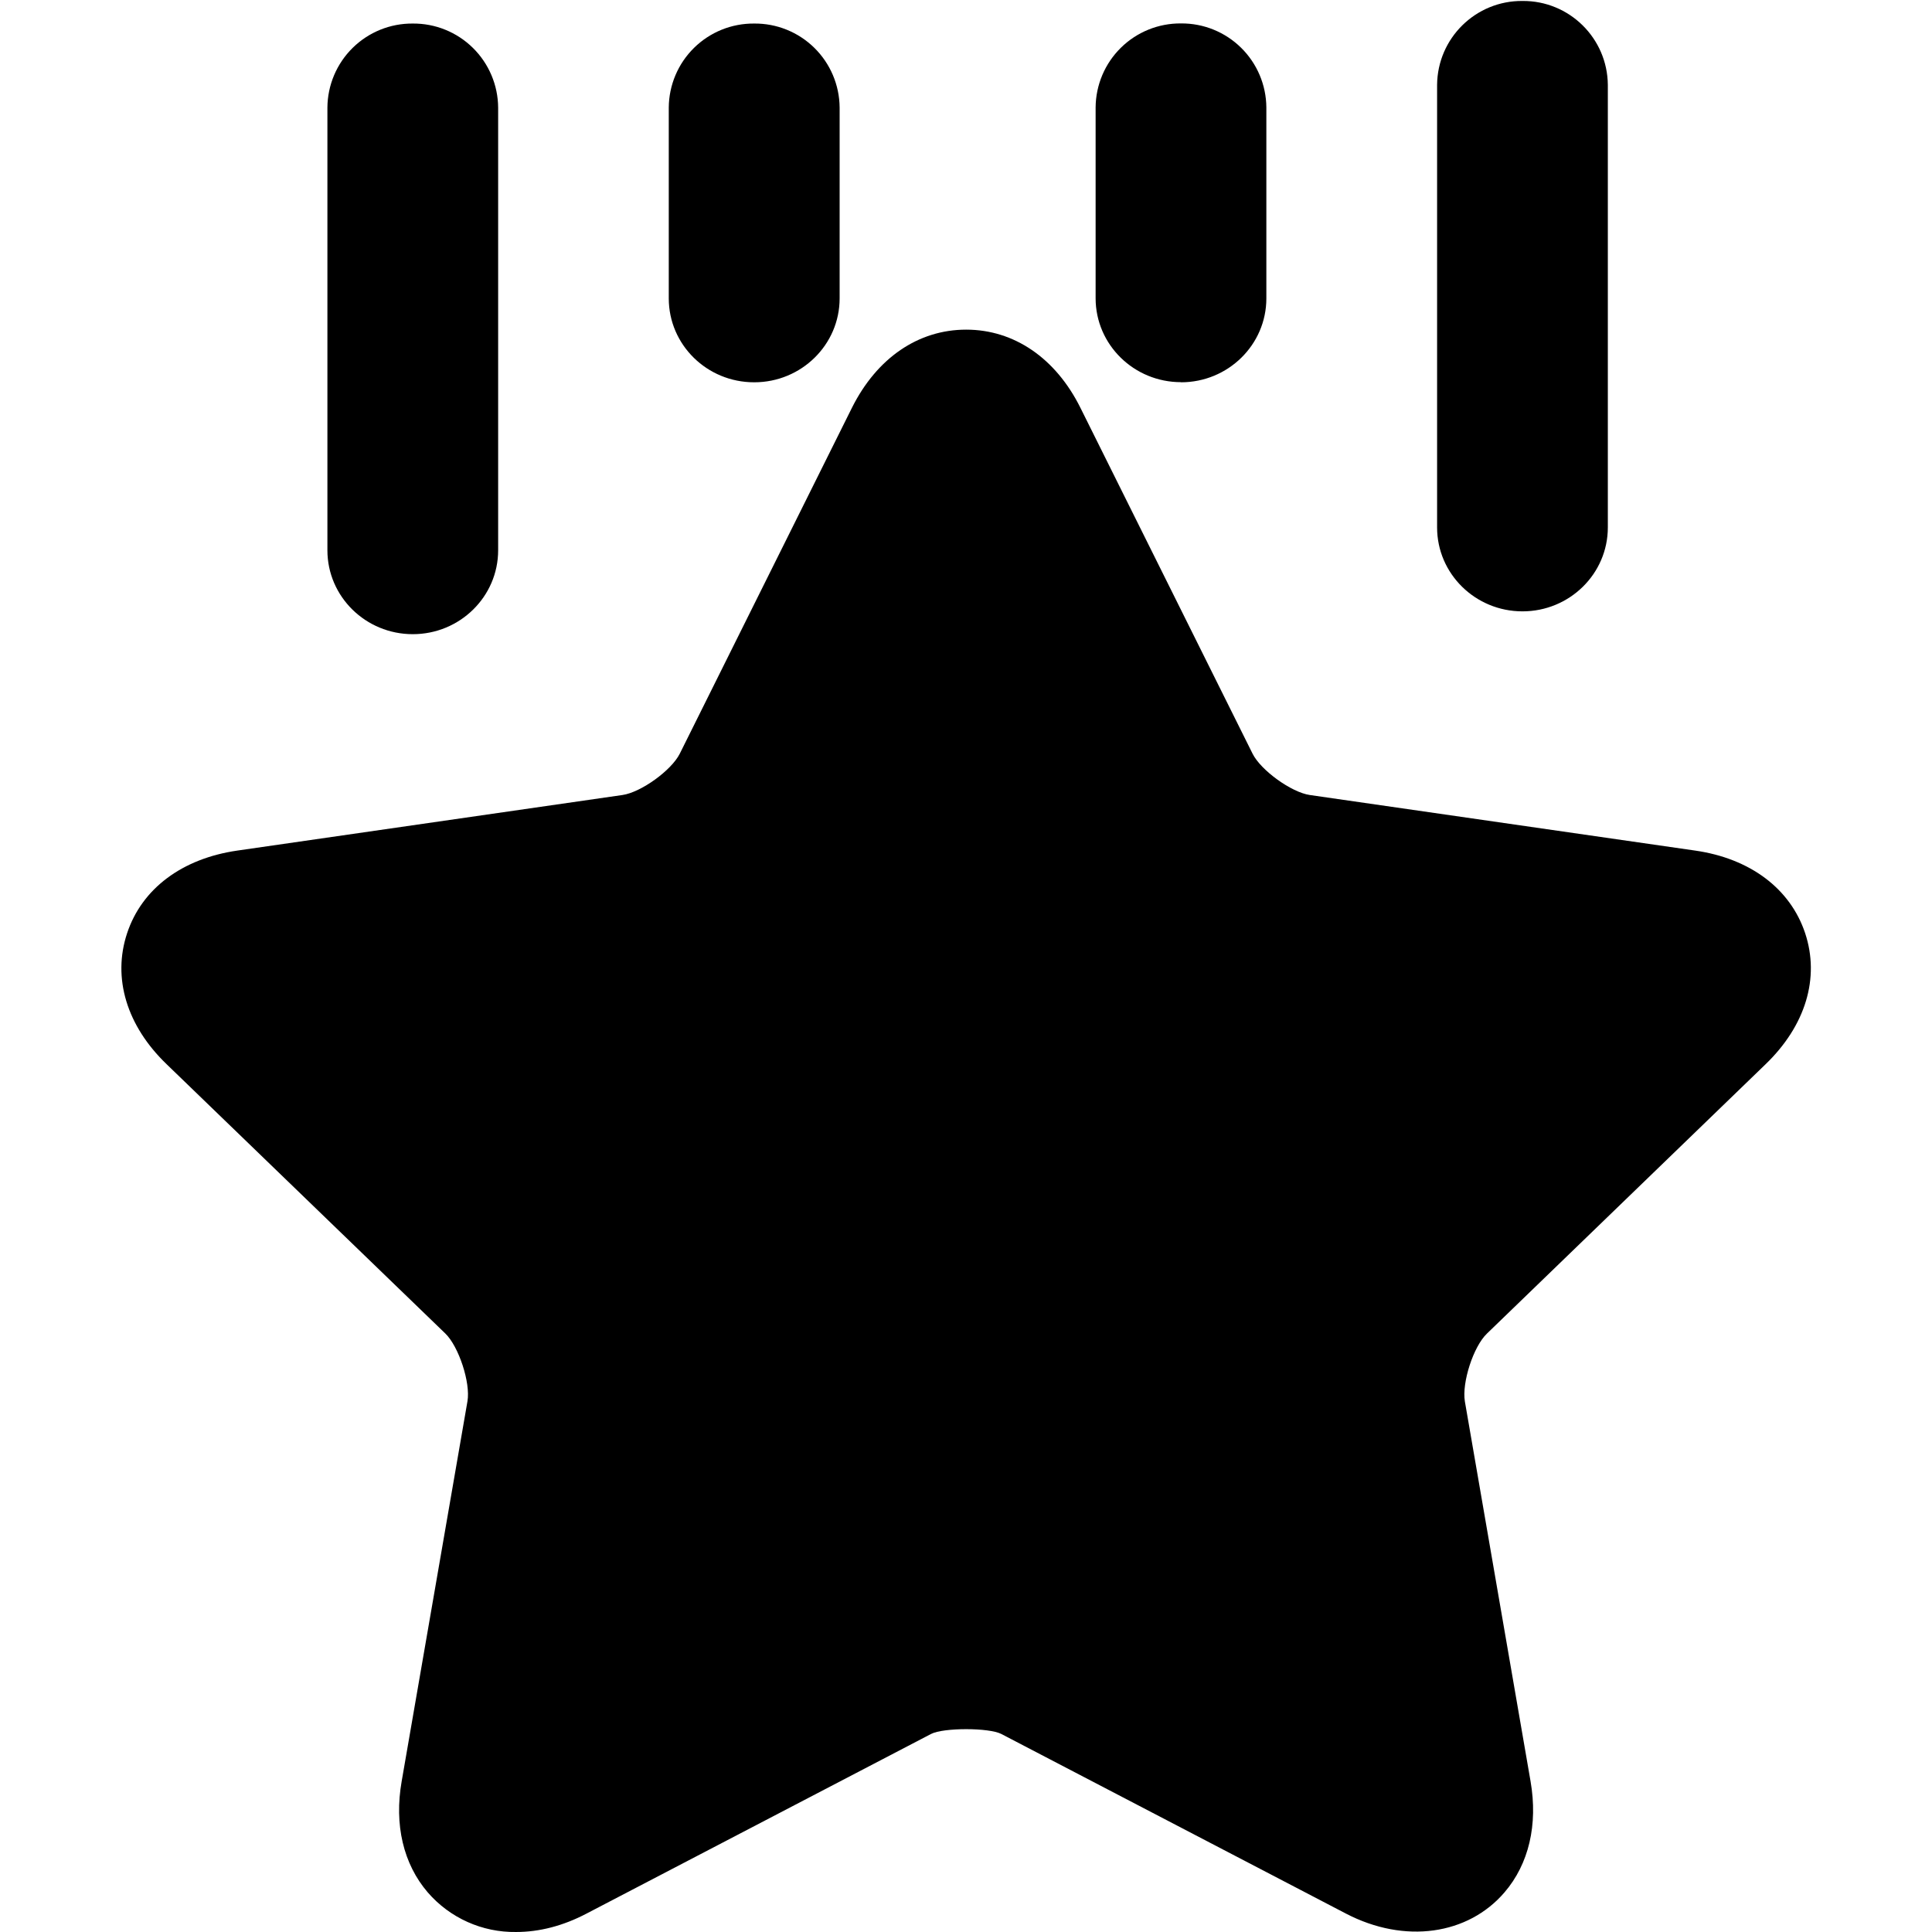
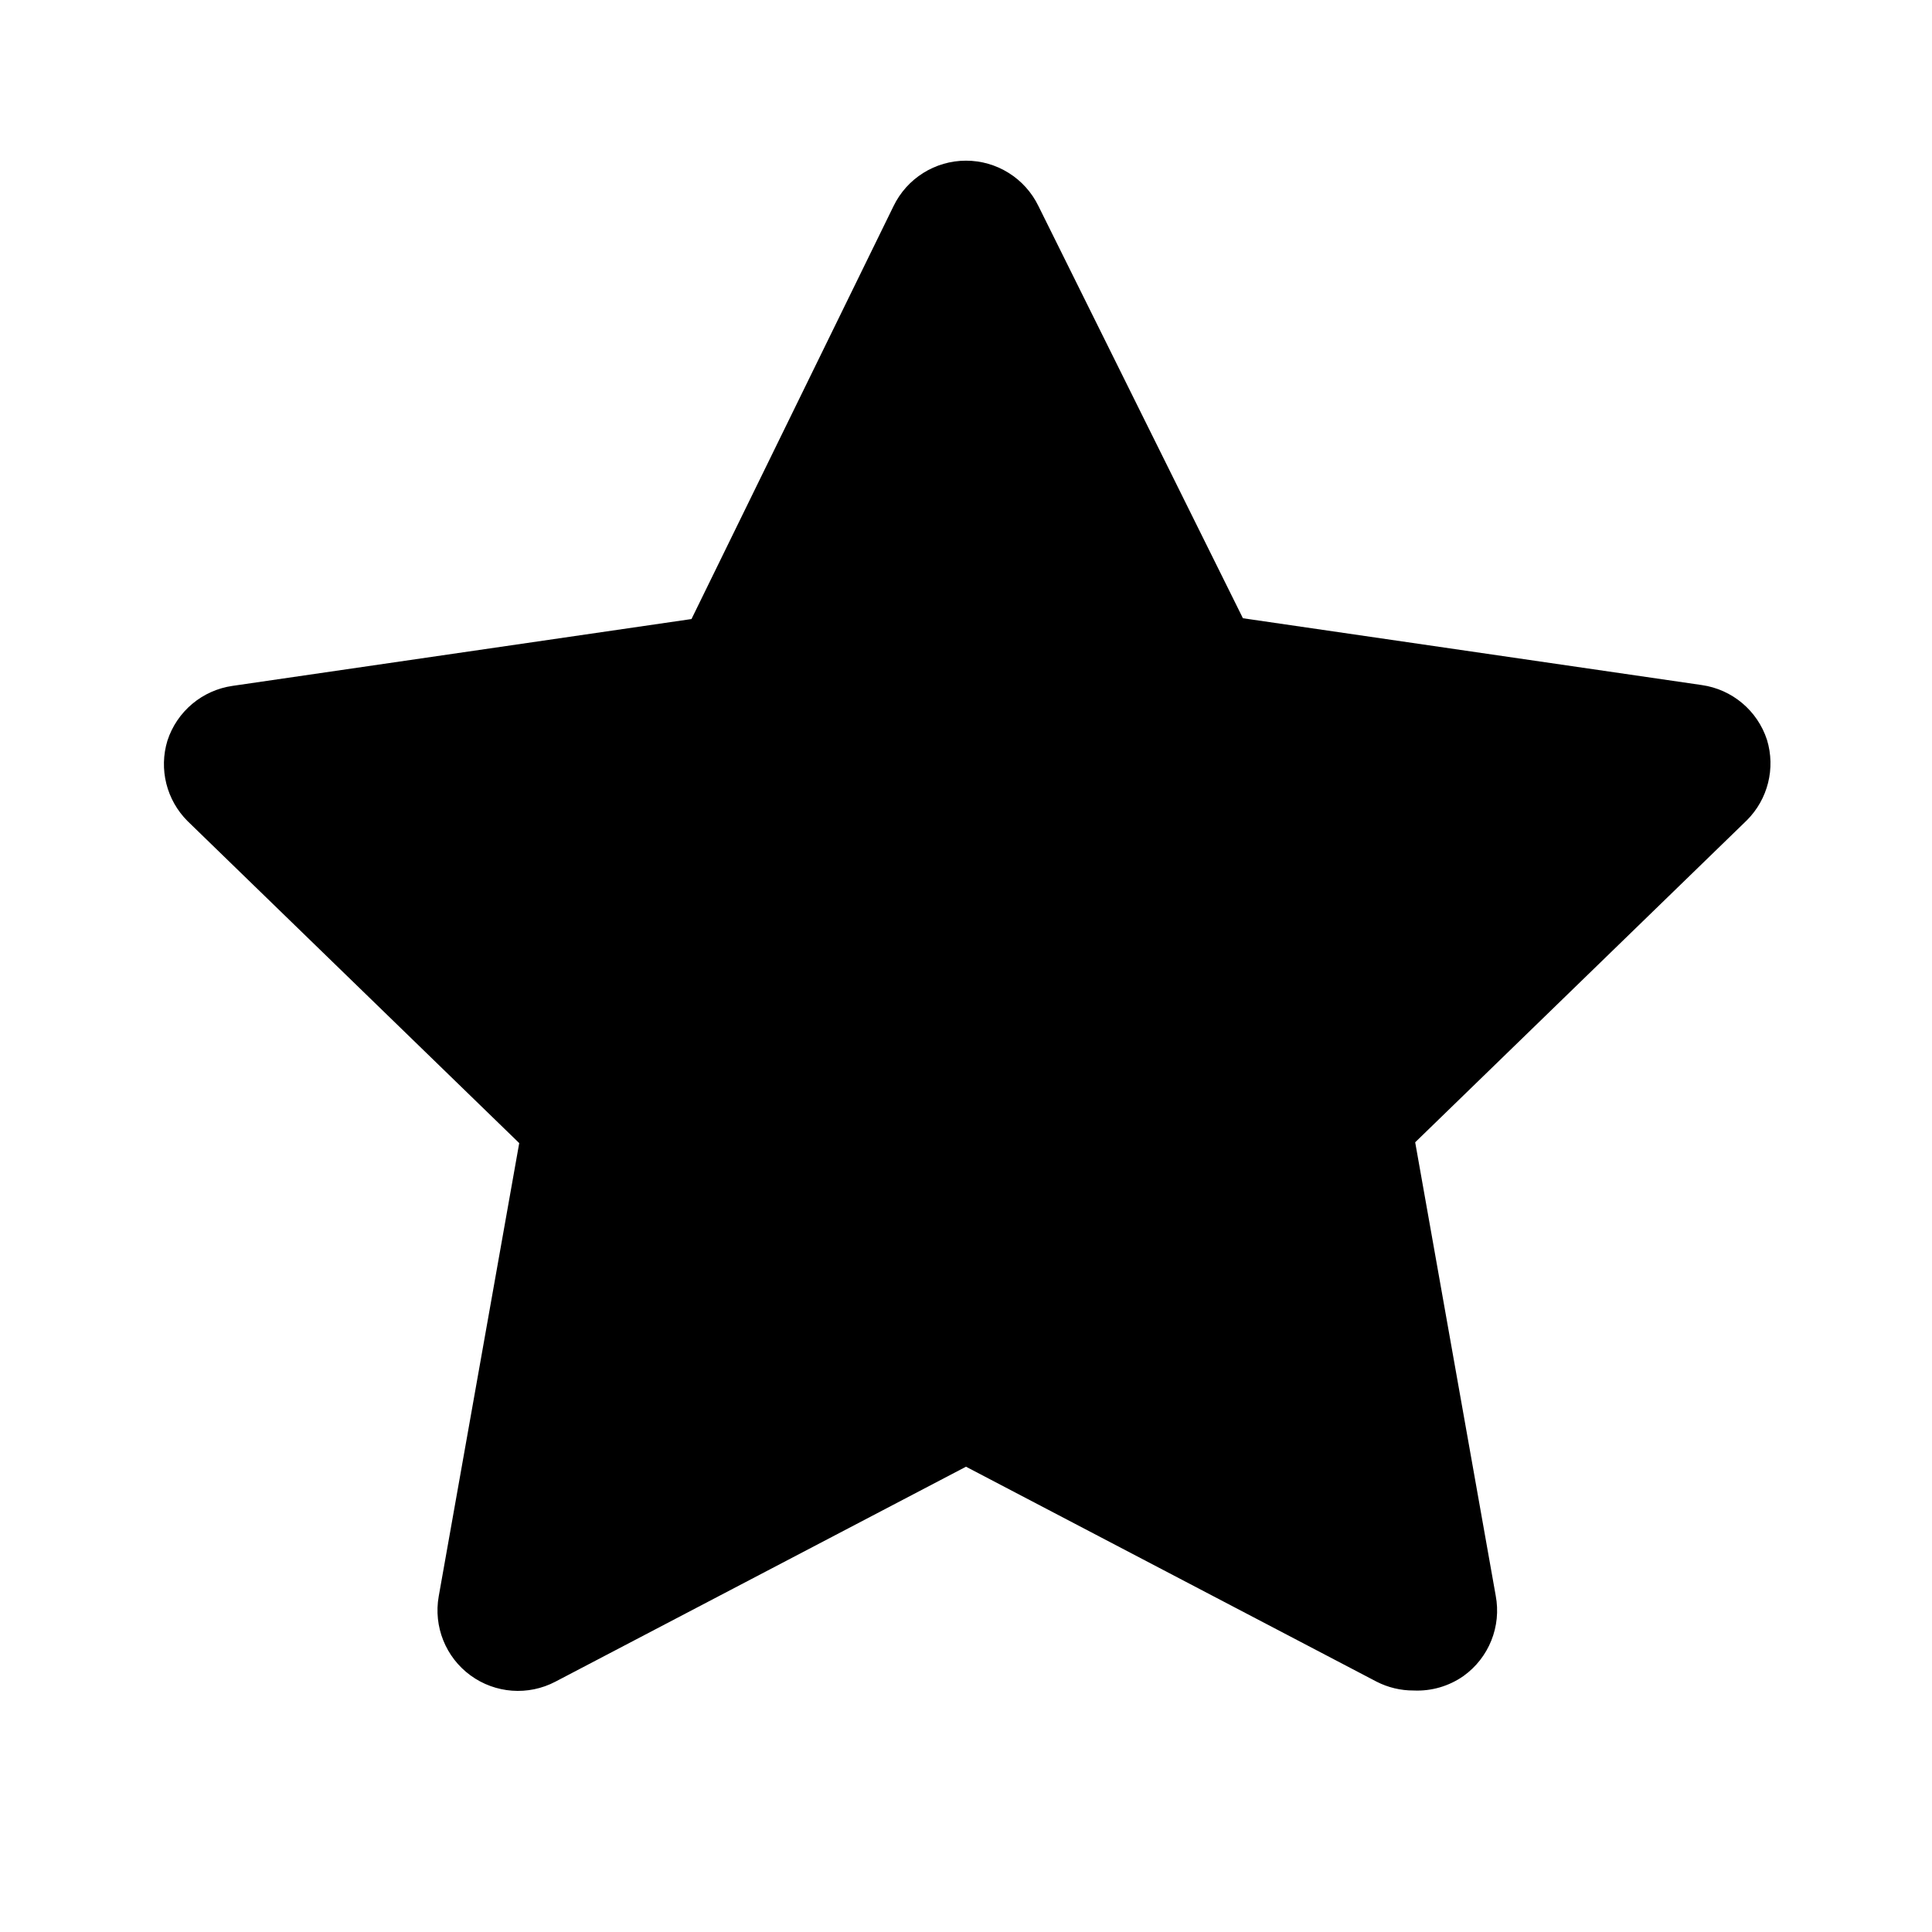
- <svg xmlns="http://www.w3.org/2000/svg" t="1586352122030" class="icon" viewBox="0 0 1024 1024" version="1.1" p-id="14191" width="200" height="200">
+ <svg xmlns="http://www.w3.org/2000/svg" t="1586393741339" class="icon" viewBox="0 0 1024 1024" version="1.1" p-id="13888" width="200" height="200">
  <defs>
    <style type="text/css" />
  </defs>
-   <path d="M935.769 564.093c21.248-20.48 28.864-45.76 20.992-69.504-7.872-23.616-29.184-39.616-58.368-43.776l-204.159-29.44c-9.792-1.408-25.984-13.12-30.336-21.888L572.636 216.127c-13.12-26.368-35.2-41.408-60.544-41.408-25.408 0-47.36 15.04-60.544 41.408L360.285 399.486c-4.416 8.832-20.544 20.48-30.4 21.888l-204.031 29.44c-29.376 4.224-50.688 20.224-58.496 43.84-7.872 23.744-0.192 49.088 20.992 69.44l147.711 142.719c7.104 6.912 13.376 26.048 11.712 35.84l-34.88 201.471c-4.032 22.976 0.896 43.84 13.824 58.88a60.736 60.736 0 0 0 46.848 20.992c12.224 0 24.832-3.2 37.376-9.792l182.527-95.167c6.464-3.392 30.72-3.392 37.248 0l182.591 95.167c31.296 16.32 64.832 11.264 84.096-11.2 12.928-15.04 17.792-35.904 13.824-58.88l-34.816-201.343c-1.664-9.92 4.48-29.056 11.712-35.968l147.647-142.719zM218.781 336.126c24.96 0 45.248-19.904 45.248-44.48V57.024a44.864 44.864 0 0 0-45.248-44.544 44.864 44.864 0 0 0-45.248 44.544v234.623c0 24.576 20.288 44.48 45.248 44.48z m180.991-133.503c24.96 0 45.248-19.904 45.248-44.48V56.96A44.864 44.864 0 0 0 399.708 12.48a44.864 44.864 0 0 0-45.248 44.544v101.119c0 24.576 20.224 44.48 45.248 44.48z m226.175 0c24.96 0 45.248-19.904 45.248-44.48V56.96a44.864 44.864 0 0 0-45.248-44.544 44.864 44.864 0 0 0-45.248 44.544v101.119c0 24.576 20.288 44.48 45.248 44.48z m180.991 121.407c24.96 0 45.248-19.904 45.248-44.48V44.992a44.864 44.864 0 0 0-45.248-44.48 44.864 44.864 0 0 0-45.248 44.48v234.559c0 24.576 20.288 44.48 45.248 44.48z" fill="#000000" p-id="14192" />
+   <path d="M749.227 896a42.667 42.667 0 0 1-19.627-4.693L512 777.387l-217.6 113.92a42.667 42.667 0 0 1-61.867-45.227l42.667-240.213-175.787-170.667a42.667 42.667 0 0 1-10.667-42.667 42.667 42.667 0 0 1 34.56-29.013l243.2-35.413 107.093-218.88a42.667 42.667 0 0 1 76.8 0l108.373 218.453 243.2 35.413a42.667 42.667 0 0 1 34.56 29.013 42.667 42.667 0 0 1-10.667 42.667l-175.787 170.667 42.667 240.213a42.667 42.667 0 0 1-17.067 42.667 42.667 42.667 0 0 1-26.453 7.68z" p-id="13889" />
</svg>
